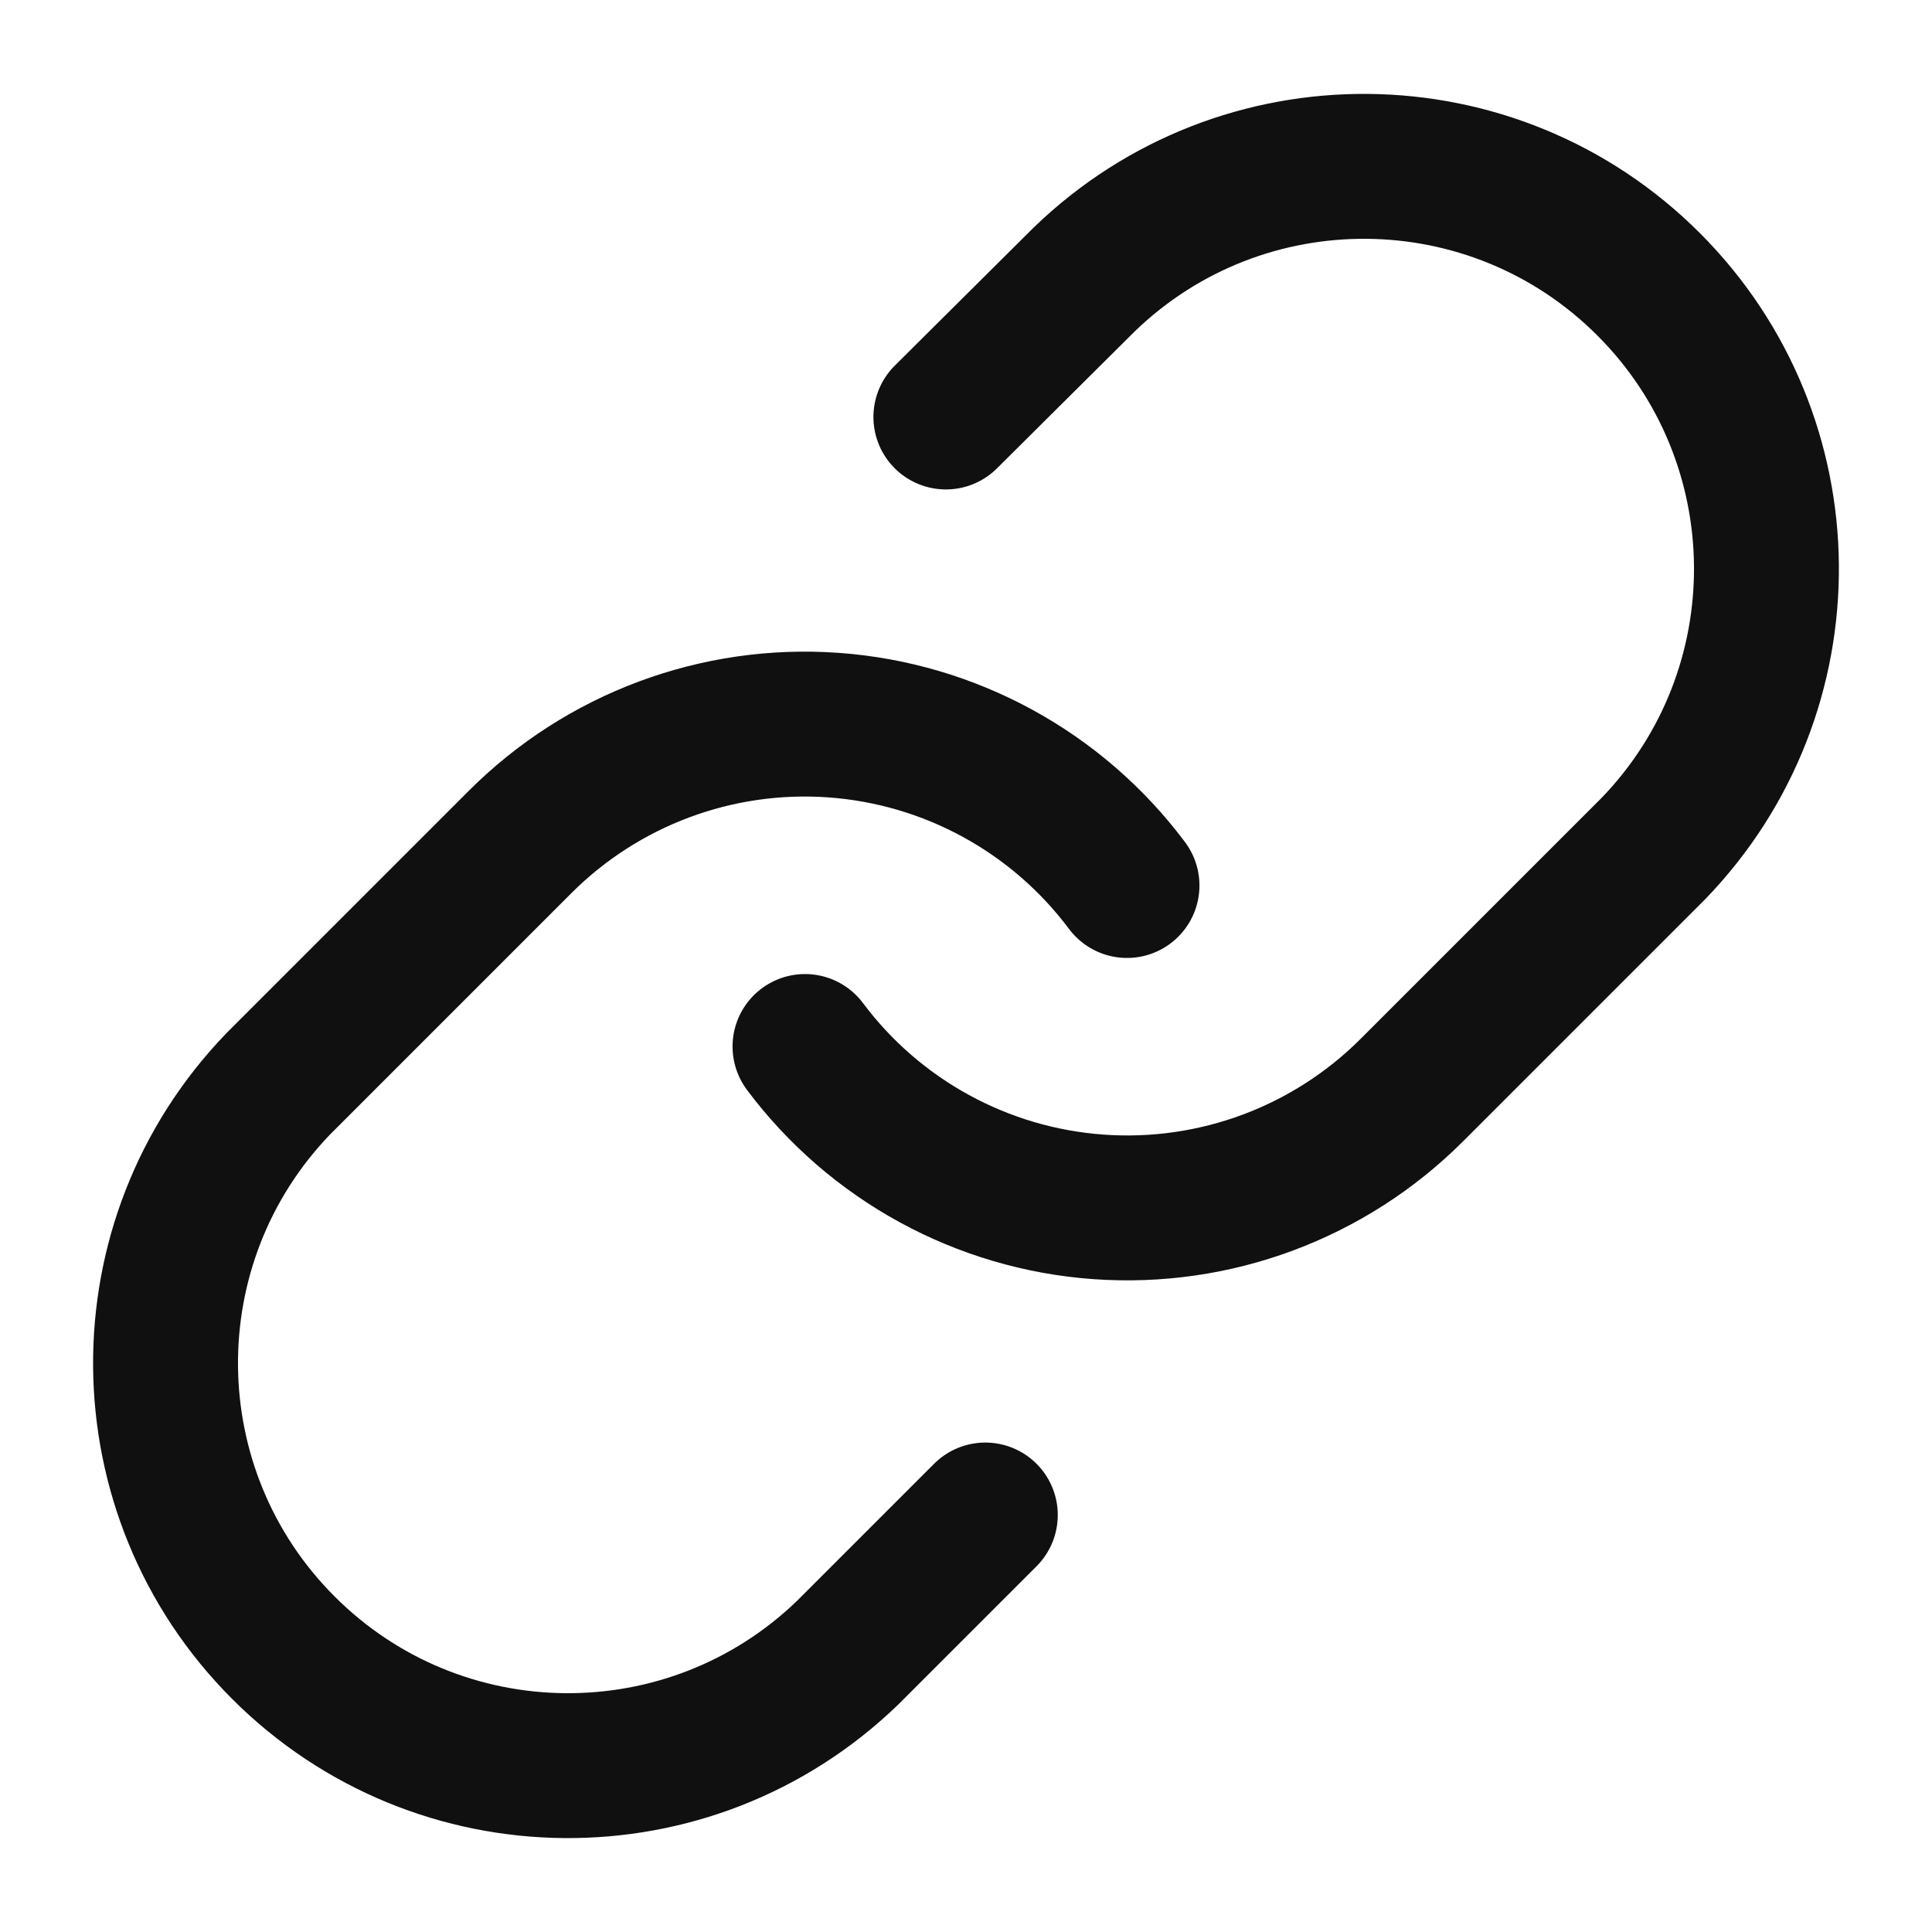
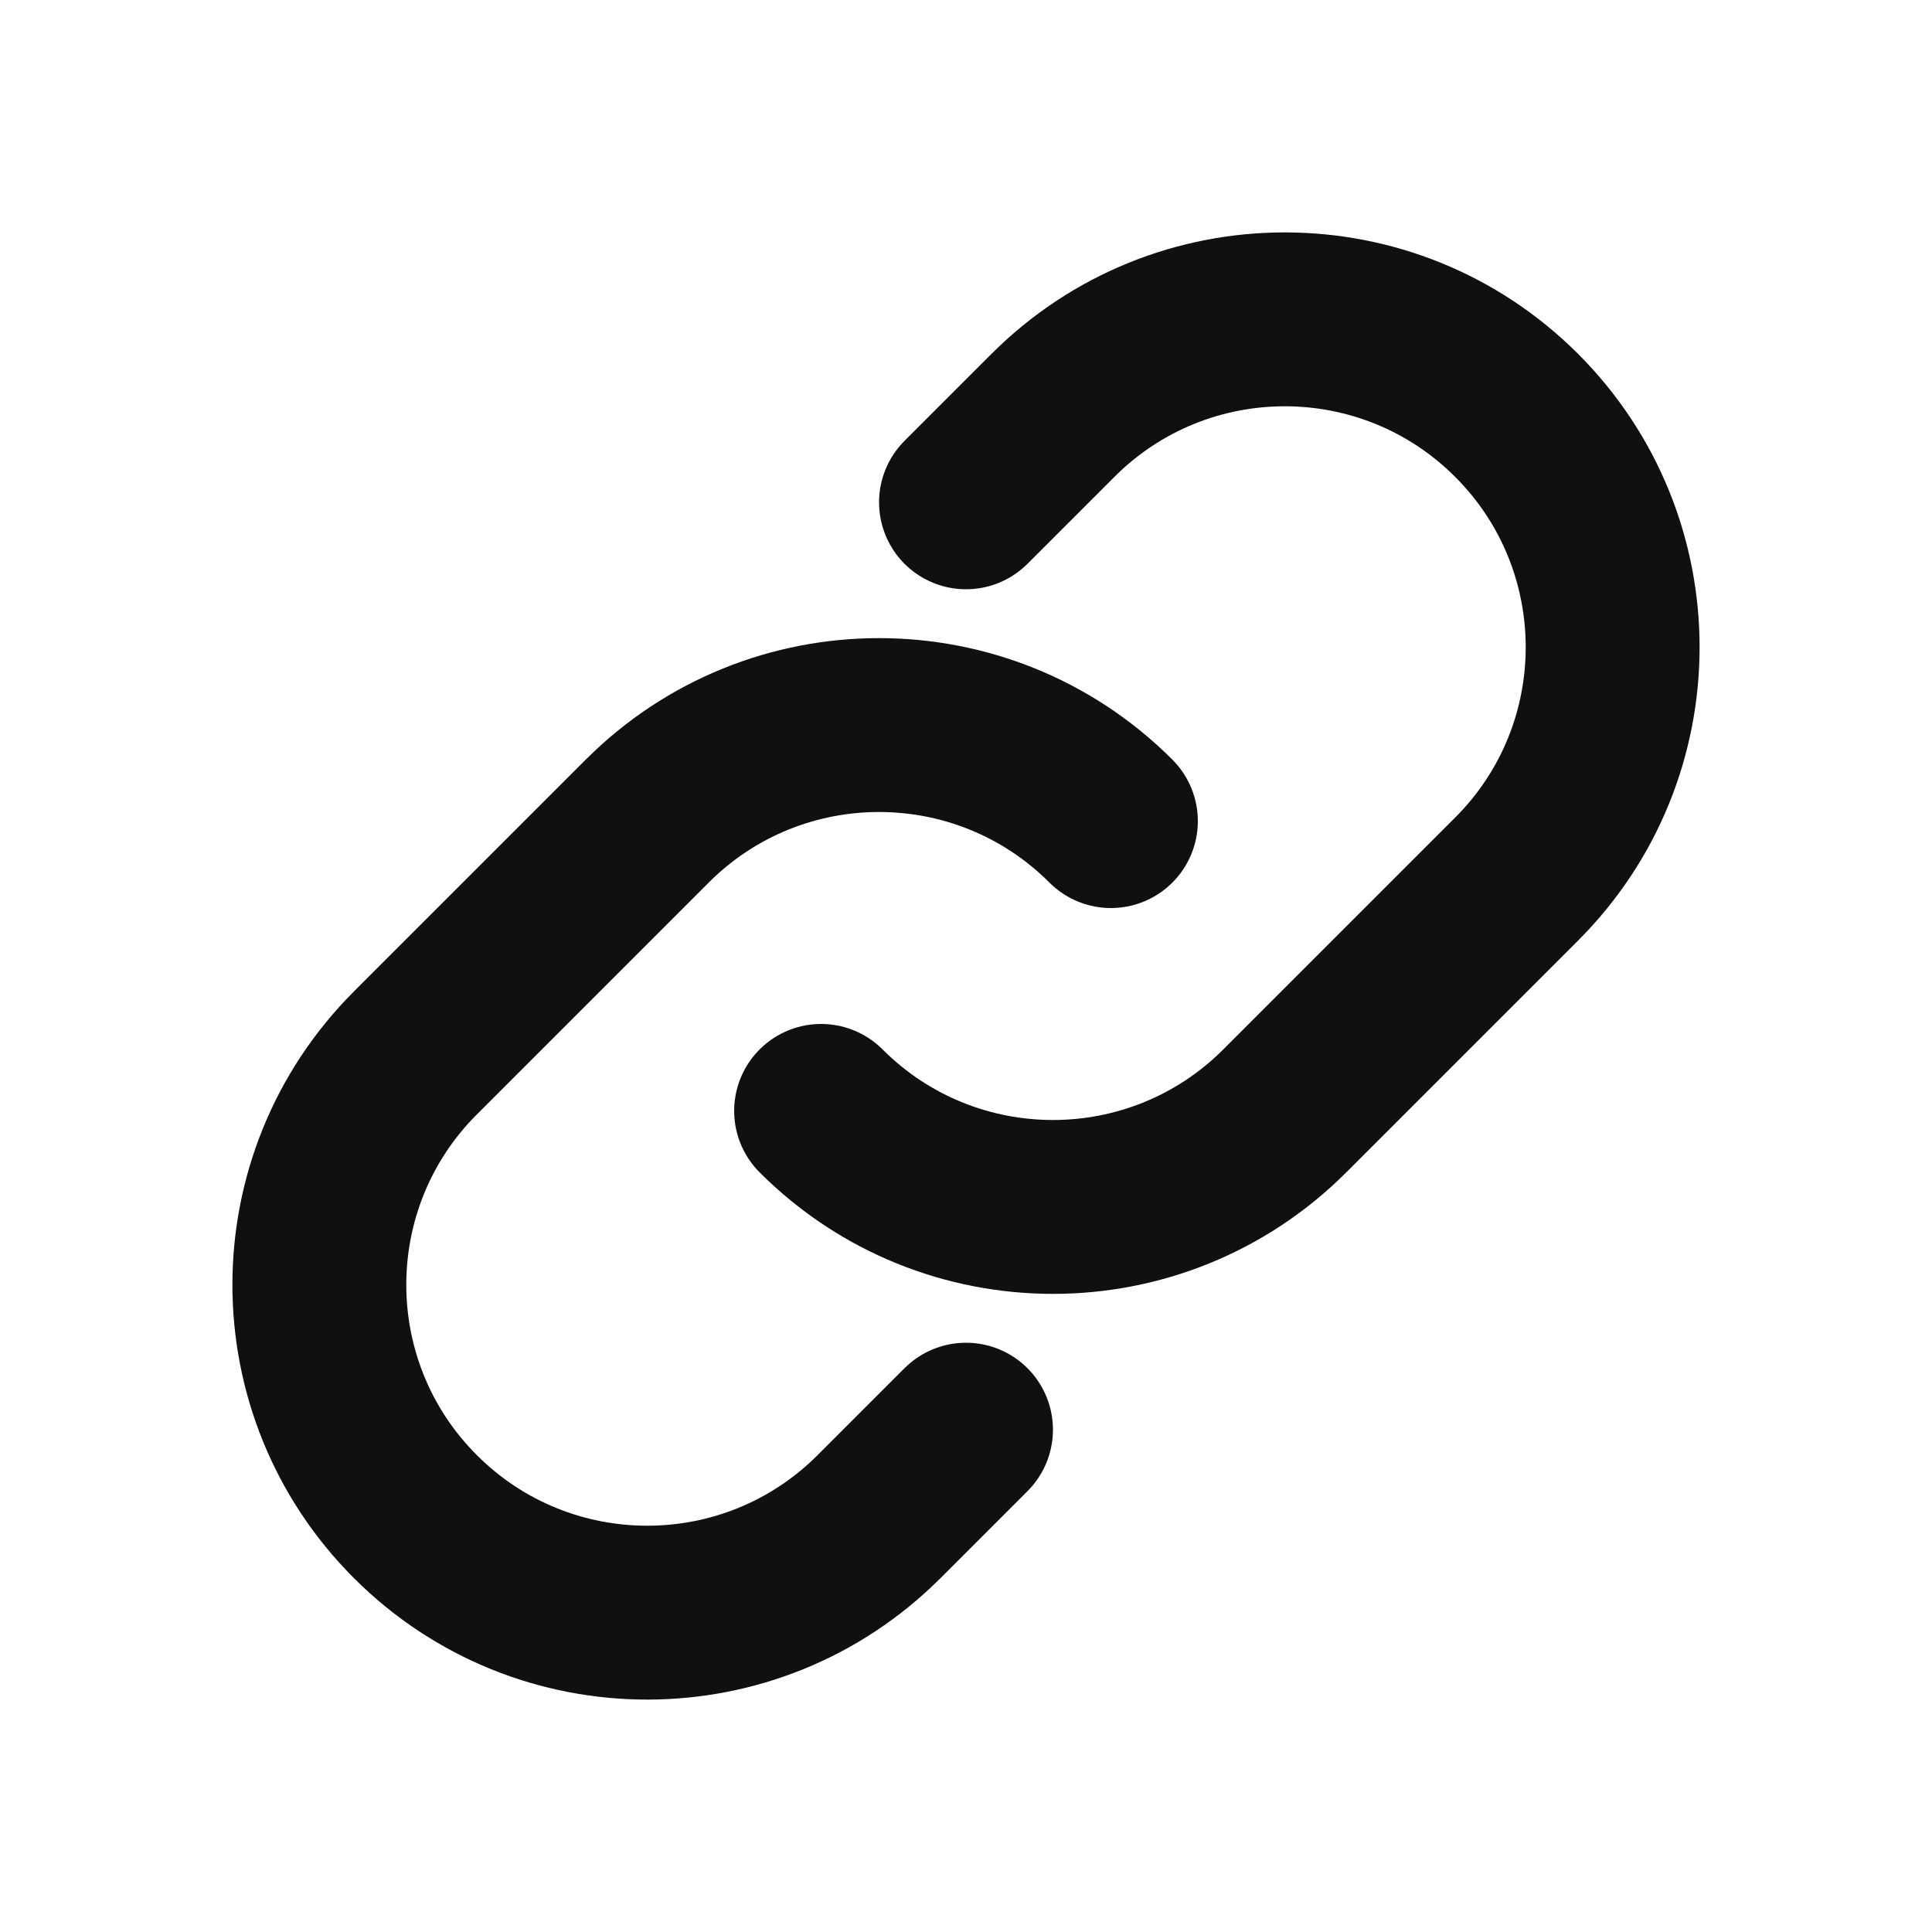
- <svg xmlns="http://www.w3.org/2000/svg" width="24" height="24" viewBox="0 0 24 24" fill="none">
+ <svg xmlns="http://www.w3.org/2000/svg" width="20" height="20" viewBox="0 0 20 20" fill="none">
  <g stroke="#101010" stroke-width="1.8" stroke-linecap="round" stroke-linejoin="round">
-     <path d="M10 13a5 5 0 0 0 7.54.54l3-3a5 5 0 0 0-7.07-7.07l-1.72 1.71" />
-     <path d="M14 11a5 5 0 0 0-7.54-.54l-3 3a5 5 0 0 0 7.07 7.07l1.71-1.71" />
+     <path d="M8.5 11.5a3.394 3.394 0 0 0 4.8 0l2.4-2.4a3.394 3.394 0 0 0-4.8-4.8l-.9.9" />
+     <path d="M11.5 8.5a3.394 3.394 0 0 0-4.8 0l-2.4 2.4a3.394 3.394 0 0 0 4.8 4.8l.9-.9" />
  </g>
</svg>
